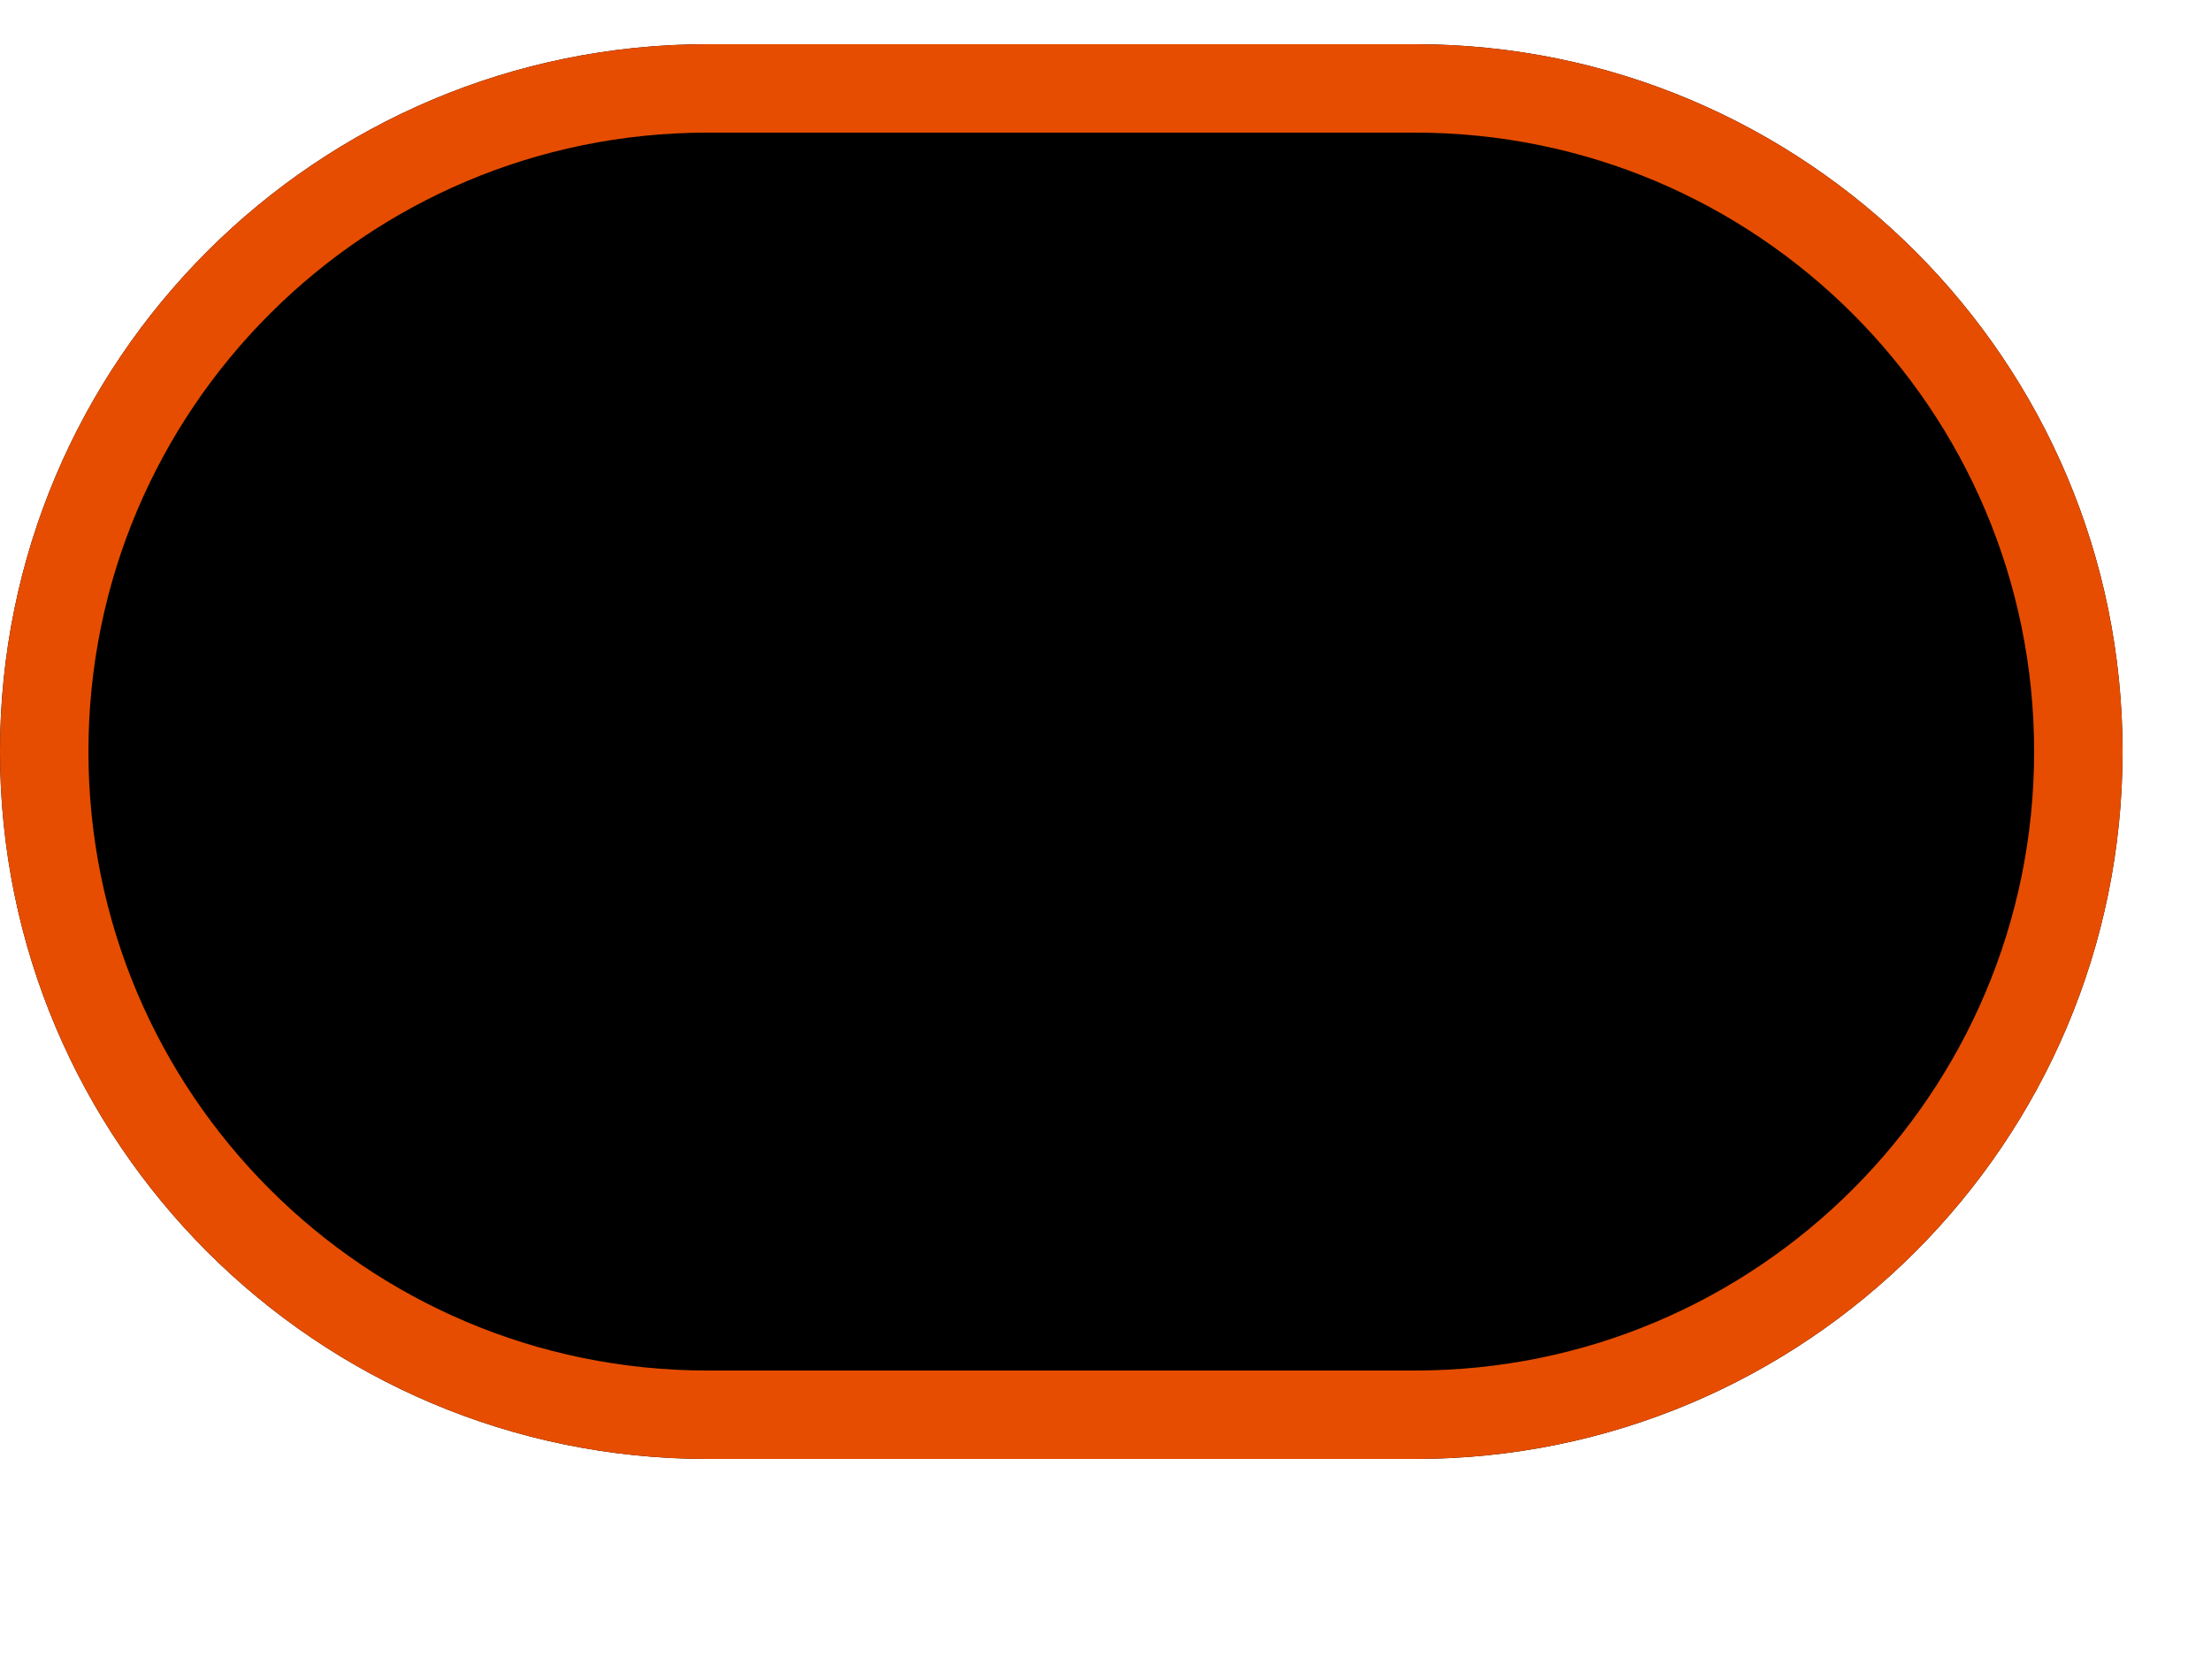
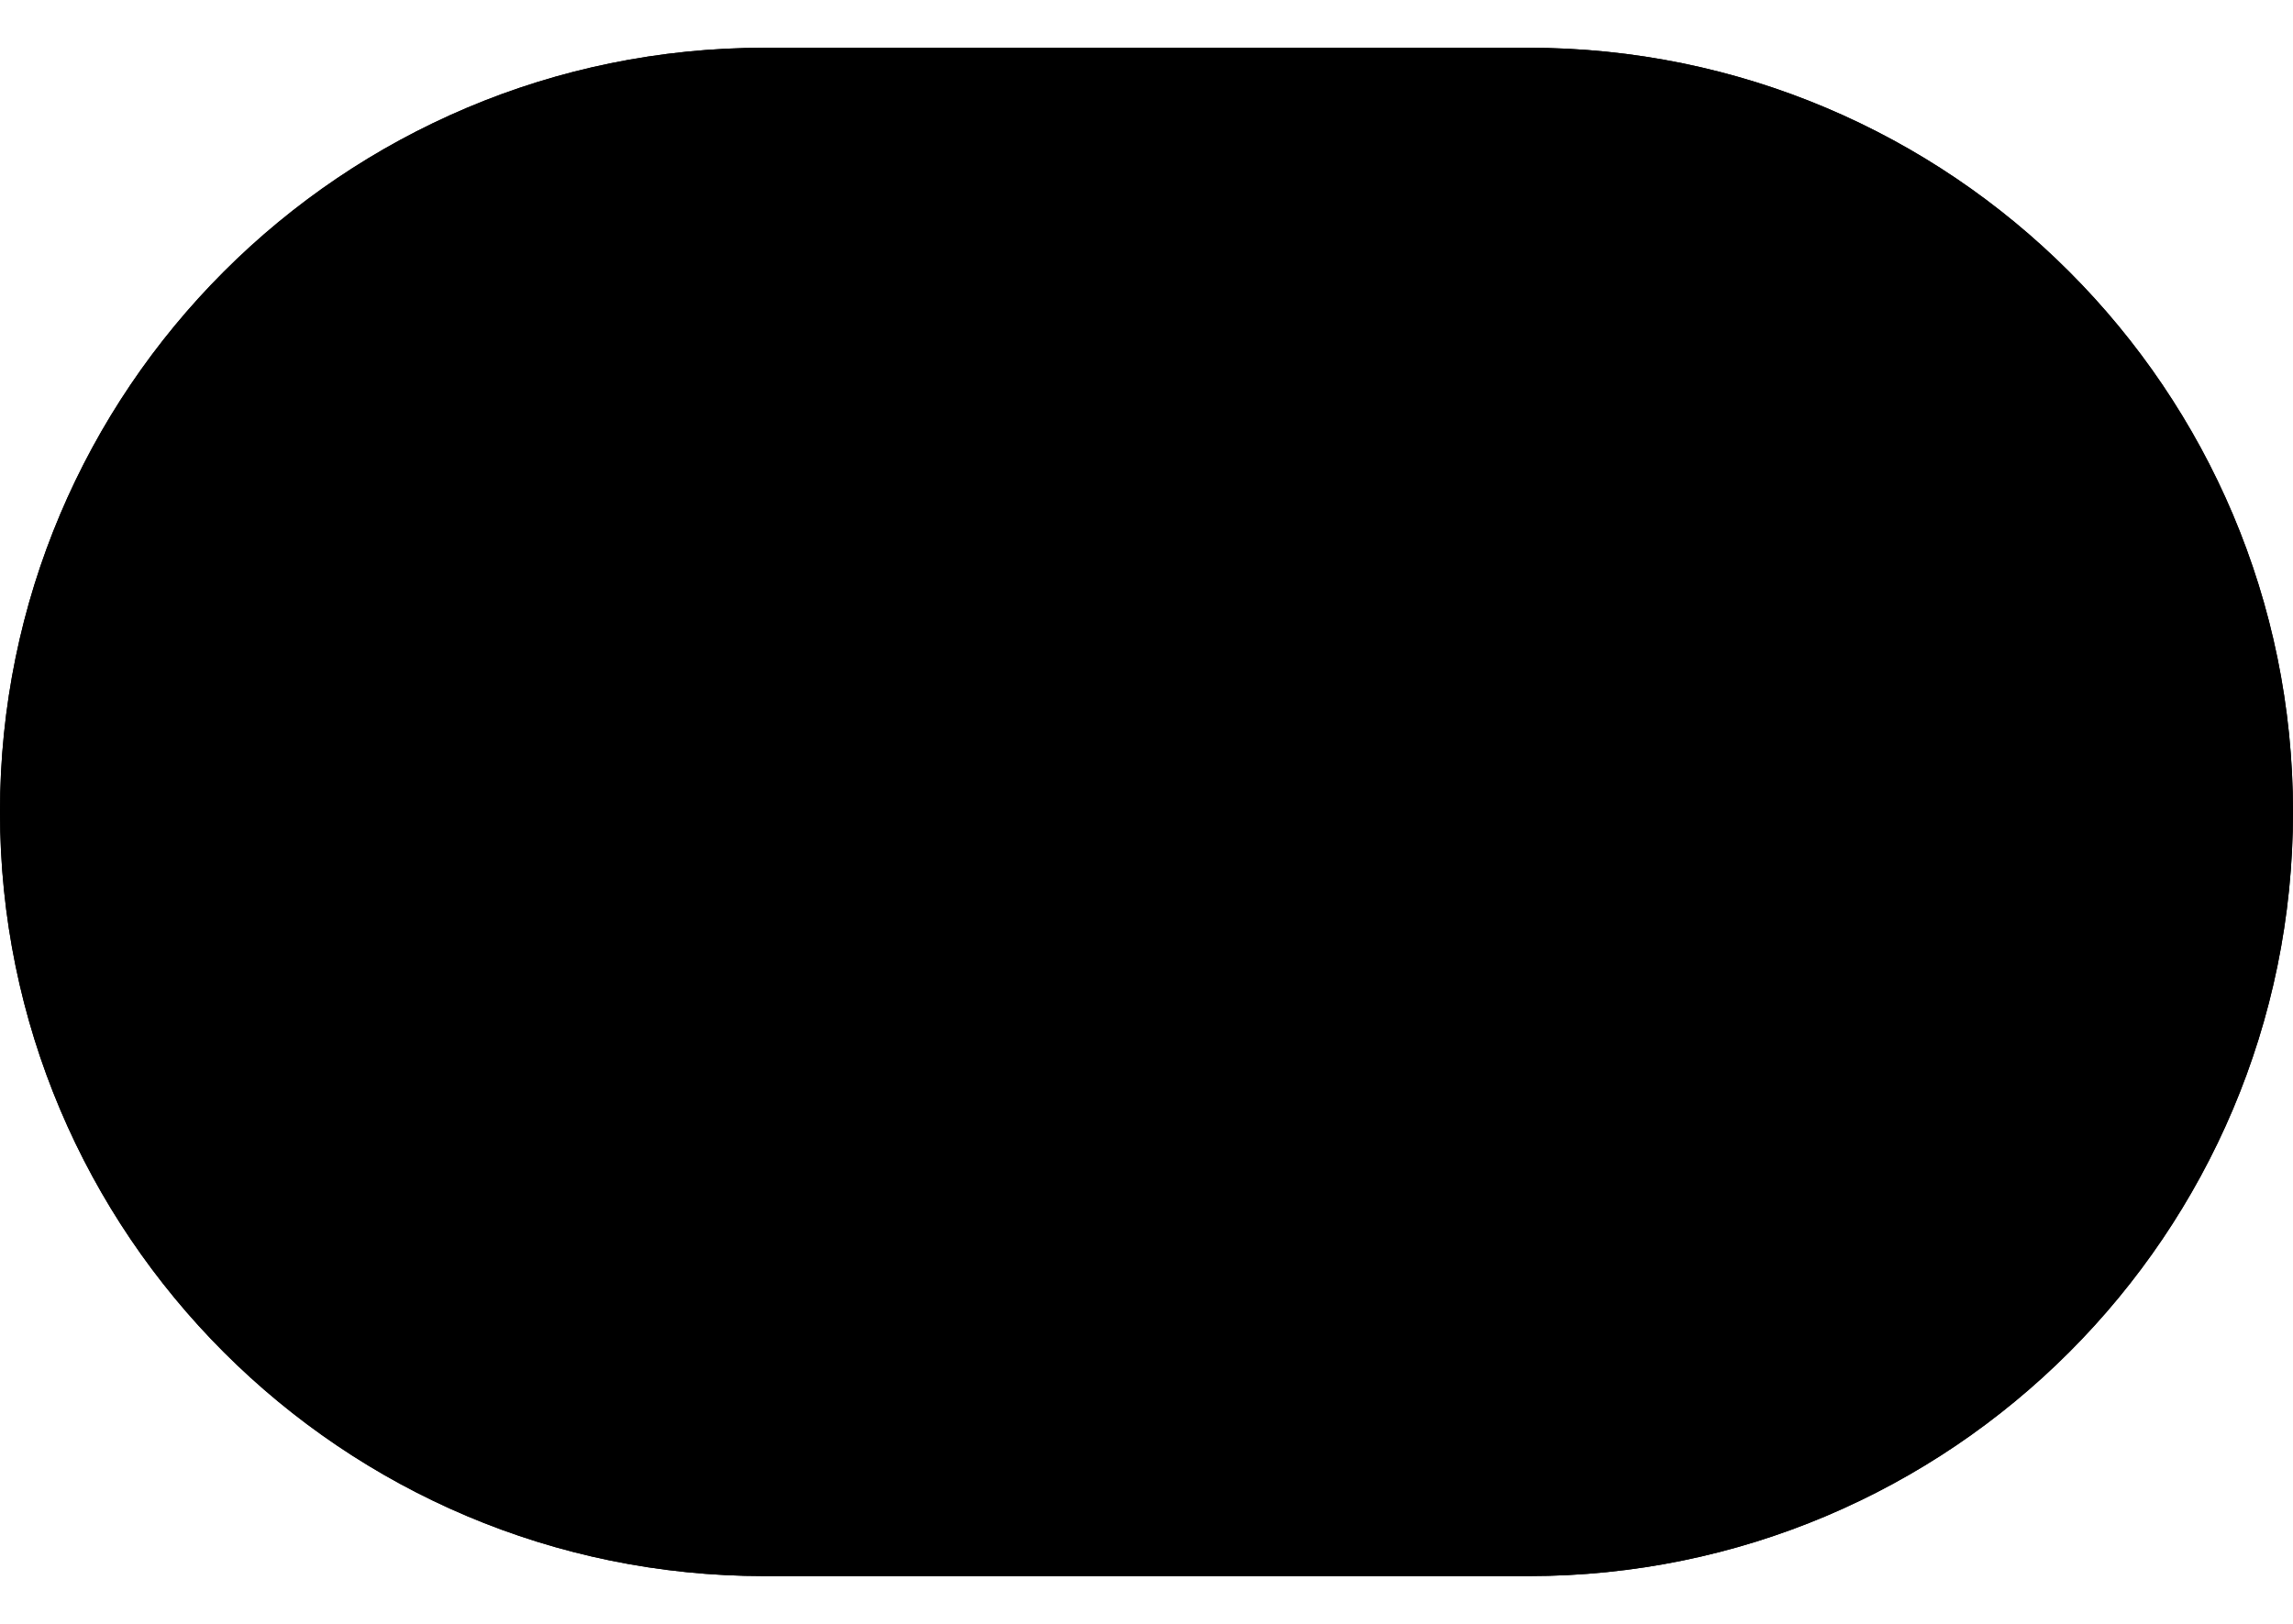
- <svg xmlns="http://www.w3.org/2000/svg" width="25" height="19" viewBox="0 0 25 19" fill="none">
-   <g filter="url(#filter0_d)">
-     <rect y="0.5" width="24" height="16" rx="8" fill="currentColor" />
-     <rect x="0.5" y="1" width="23" height="15" rx="7.5" stroke="#E64D00" />
-   </g>
+ <svg xmlns="http://www.w3.org/2000/svg" width="24" height="17" viewBox="0 0 24 17" fill="none">
+   <path d="M16 0.5H8C3.582 0.5 0 4.082 0 8.5C0 12.918 3.582 16.5 8 16.5H16C20.418 16.5 24 12.918 24 8.5C24 4.082 20.418 0.5 16 0.5Z" fill="currentColor" />
+   <path d="M16 1H8C3.858 1 0.5 4.358 0.5 8.5C0.5 12.642 3.858 16 8 16H16C20.142 16 23.5 12.642 23.5 8.5C23.5 4.358 20.142 1 16 1Z" stroke="currentColor" />
  <path d="M12 4.5V8.5" stroke="black" stroke-width="2" stroke-linecap="round" stroke-linejoin="round" />
  <path d="M12 12.5H12.01" stroke="black" stroke-width="2" stroke-linecap="round" stroke-linejoin="round" />
-   <defs>
-     <filter id="filter0_d" x="-1" y="0.5" width="26" height="18" filterUnits="userSpaceOnUse" color-interpolation-filters="sRGB">
-       <feFlood flood-opacity="0" result="BackgroundImageFix" />
-       <feOffset dy="1" />
-       <feGaussianBlur stdDeviation="0.5" />
-       <feColorMatrix type="matrix" values="0 0 0 0 0.898 0 0 0 0 0.302 0 0 0 0 0 0 0 0 1 0" />
-       <feBlend mode="normal" in2="BackgroundImageFix" result="effect1_dropShadow" />
-       <feBlend mode="normal" in="SourceGraphic" in2="effect1_dropShadow" result="shape" />
-     </filter>
-   </defs>
</svg>
